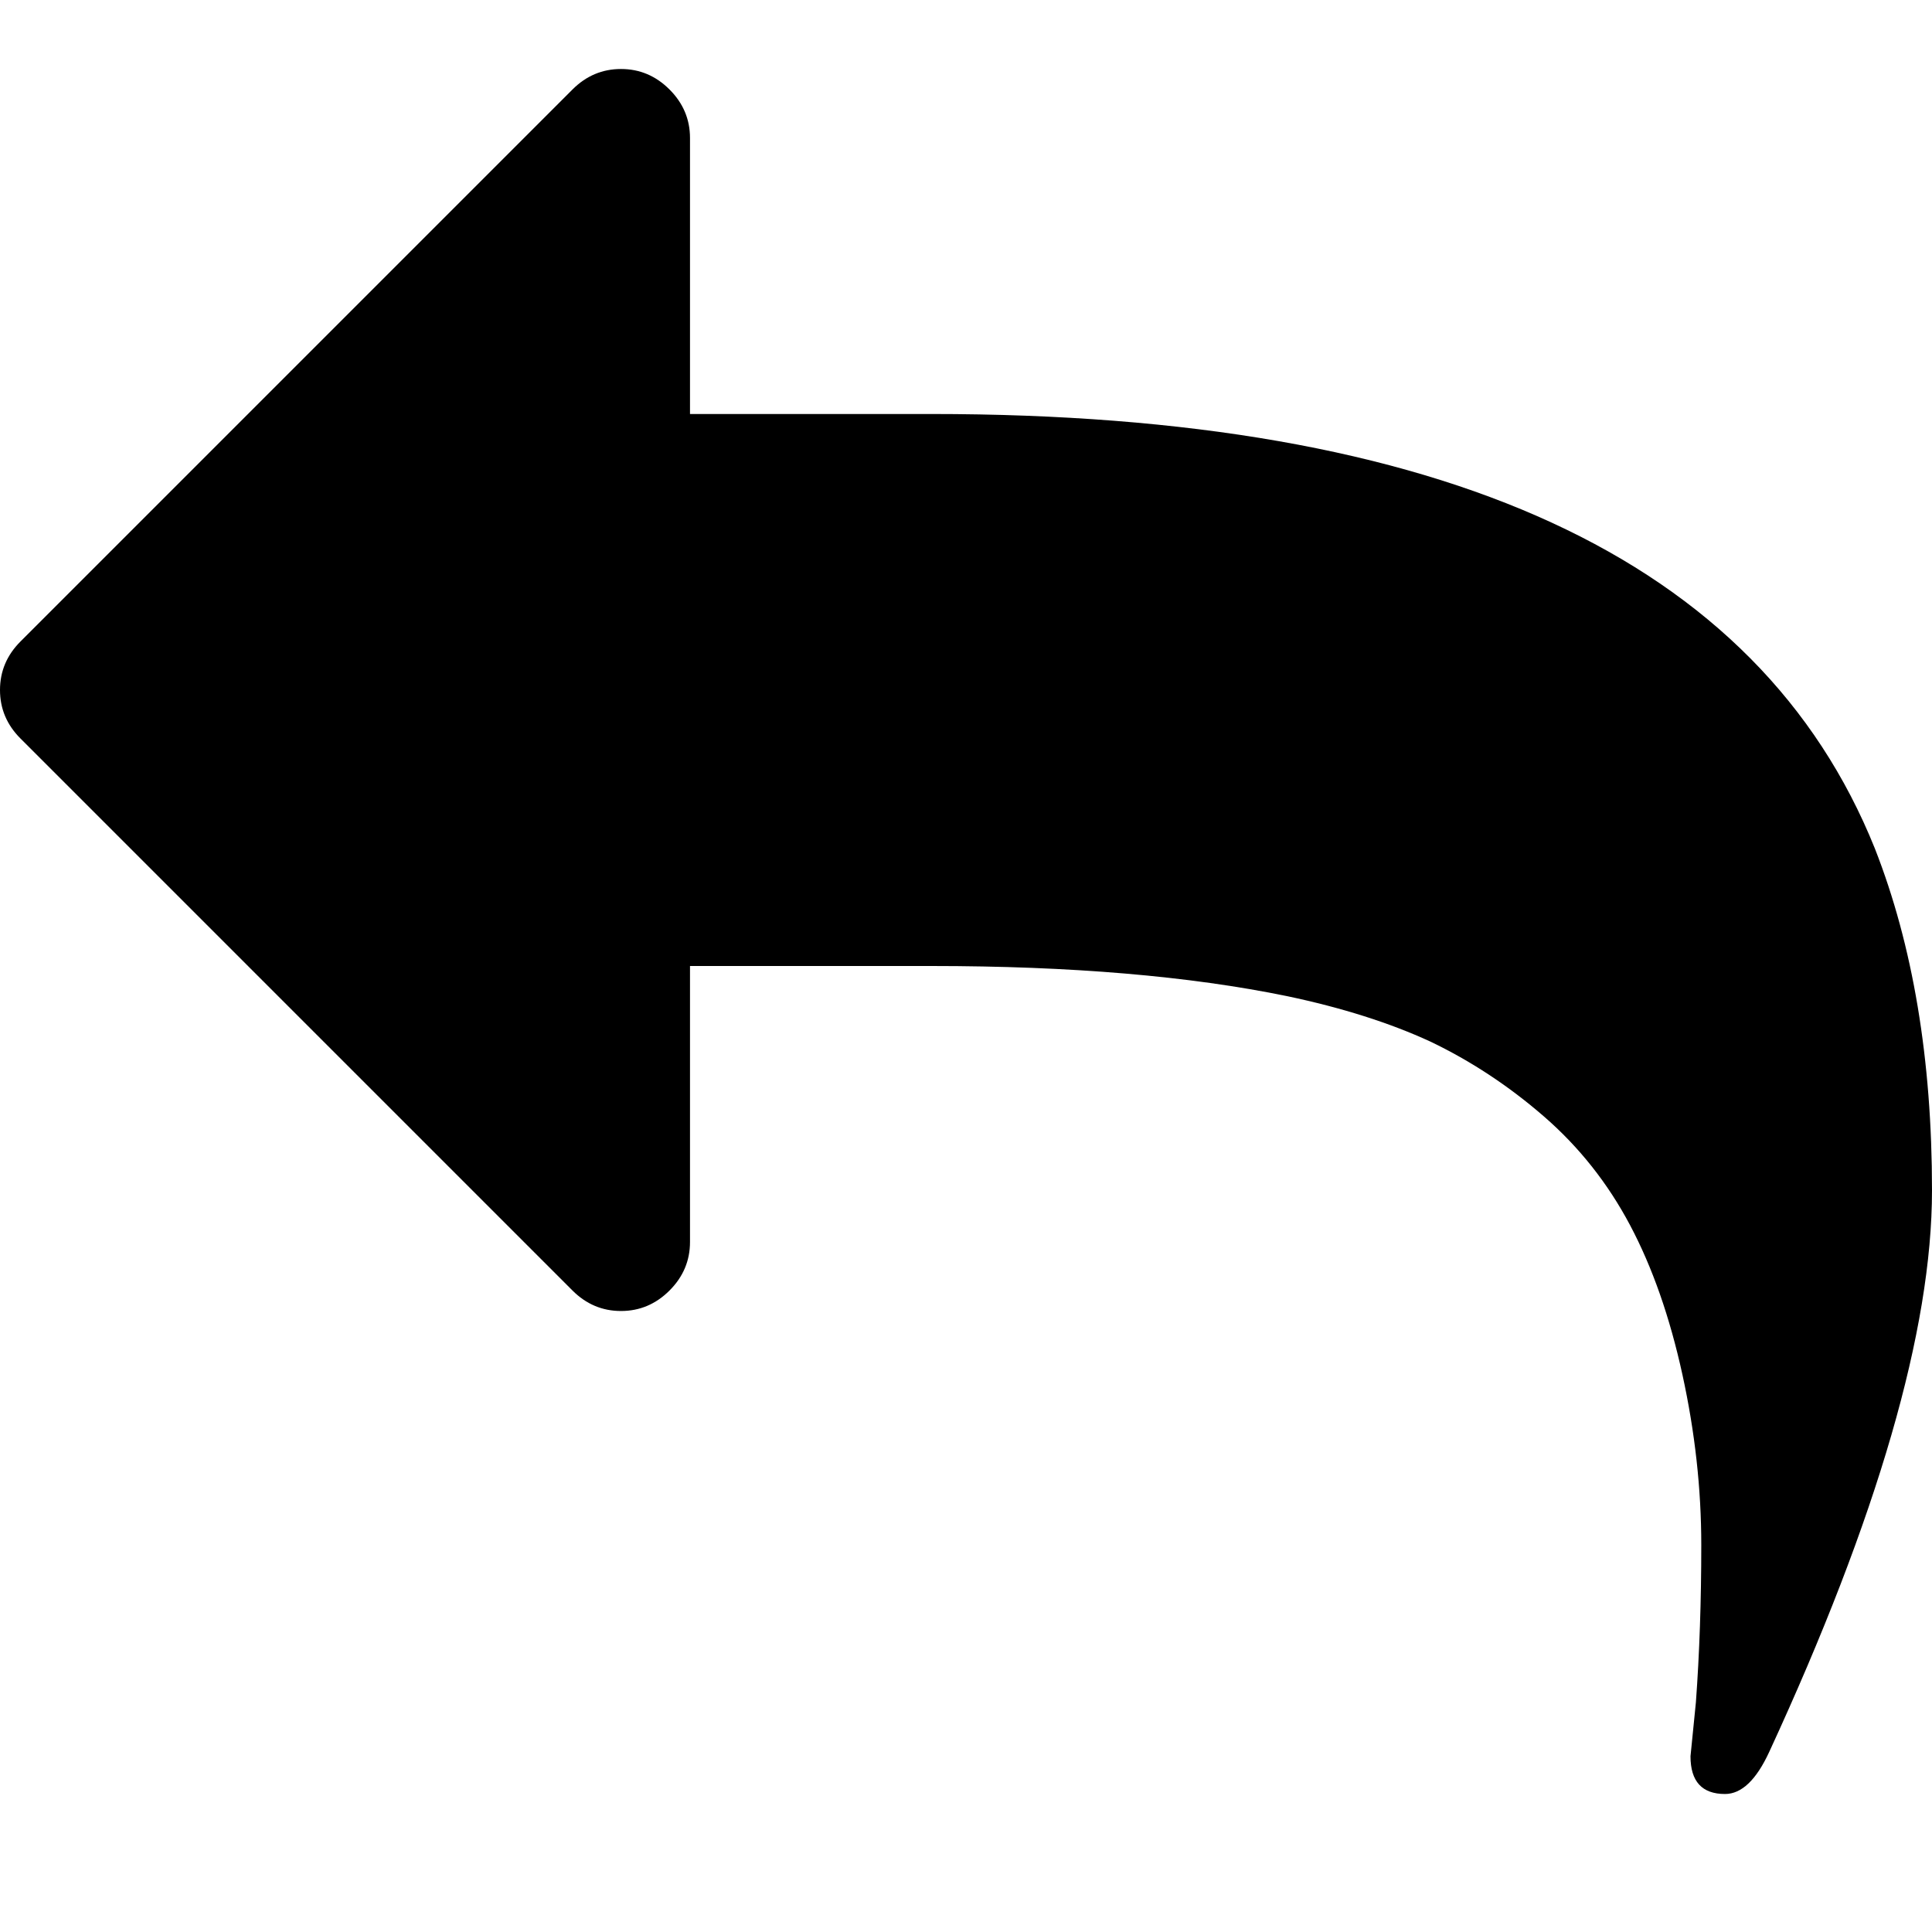
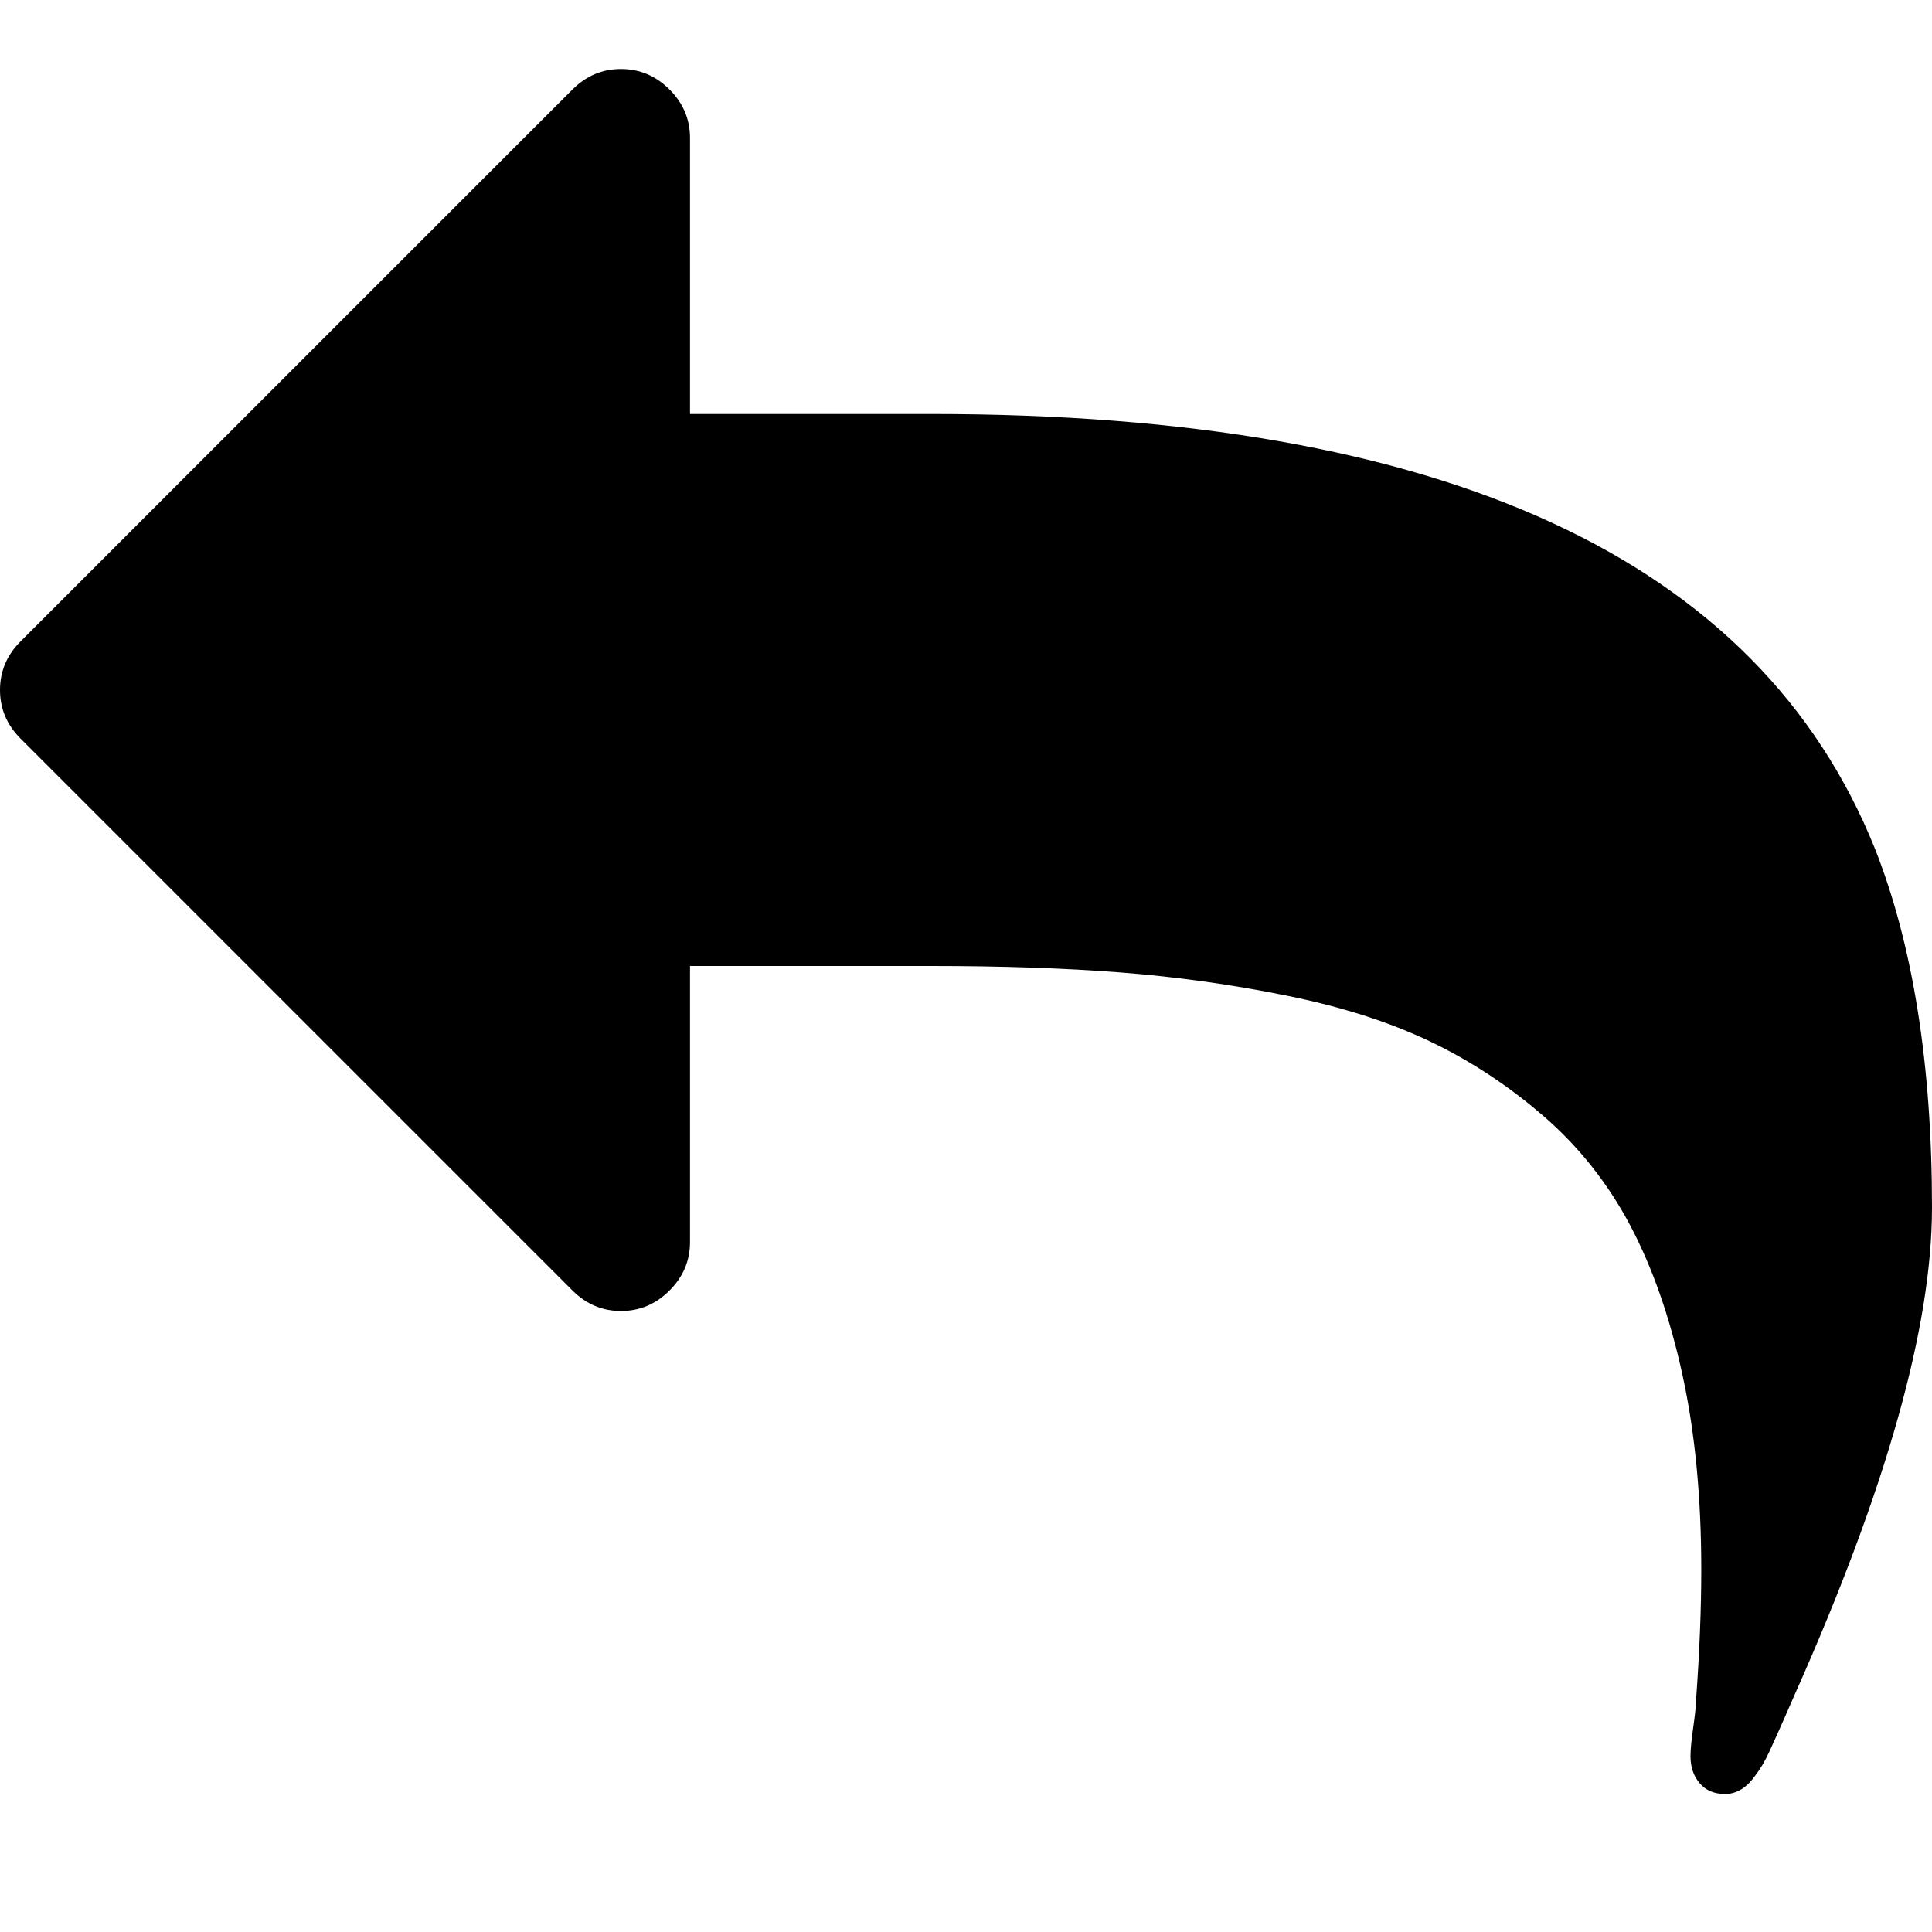
<svg xmlns="http://www.w3.org/2000/svg" height="1000px" width="1000px">
  <g>
-     <path d="M0 357.143c0 -9.673 3.534 -18.043 10.603 -25.112c0 0 285.714 -285.714 285.714 -285.714c7.068 -7.068 15.439 -10.603 25.112 -10.603c9.672 0 18.043 3.535 25.111 10.603c7.069 7.069 10.603 15.439 10.603 25.112c0 0 0 142.857 0 142.857c0 0 125 0 125 0c265.253 0 428.013 74.963 488.281 224.888c19.717 50.223 29.576 109.189 29.576 176.898c0 72.172 -28.088 169.084 -84.263 290.736c-6.697 14.509 -14.323 21.764 -22.88 21.764c-11.905 0 -17.857 -6.511 -17.857 -19.532c0 0 2.79 -27.901 2.79 -27.901c1.86 -25.298 2.79 -52.456 2.79 -81.474c0 -29.018 -3.255 -58.407 -9.765 -88.169c-6.511 -29.762 -15.532 -55.525 -27.065 -77.288c-11.533 -21.764 -26.414 -40.551 -44.643 -56.362c-18.229 -15.811 -37.853 -28.739 -58.873 -38.783c-21.019 -9.673 -45.666 -17.485 -73.939 -23.438c-50.596 -10.417 -111.98 -15.625 -184.152 -15.625c0 0 -125 0 -125 0c0 0 0 142.857 0 142.857c0 9.673 -3.534 18.043 -10.603 25.112c-7.068 7.068 -15.439 10.603 -25.111 10.603c-9.673 0 -18.044 -3.535 -25.112 -10.603c0 0 -285.714 -285.714 -285.714 -285.714c-7.069 -7.069 -10.603 -15.439 -10.603 -25.112c0 0 0 0 0 0" />
+     <path d="M0 357.143c0 -9.673 3.534 -18.043 10.603 -25.112c0 0 285.714 -285.714 285.714 -285.714c7.068 -7.068 15.439 -10.603 25.112 -10.603c9.672 0 18.043 3.535 25.111 10.603c7.069 7.069 10.603 15.439 10.603 25.112c0 0 0 142.857 0 142.857c0 0 125 0 125 0c265.253 0 428.013 74.963 488.281 224.888c19.717 49.851 29.576 111.793 29.576 185.826c0 61.756 -23.624 145.647 -70.871 251.674c-1.116 2.604 -3.069 7.069 -5.859 13.393c-2.79 6.325 -5.301 11.905 -7.533 16.741c-2.233 4.836 -4.651 8.929 -7.255 12.277c-4.464 6.324 -9.672 9.487 -15.625 9.487c-5.58 0 -9.951 -1.861 -13.114 -5.581c-3.162 -3.72 -4.743 -8.37 -4.743 -13.951c0 -3.348 0.465 -8.277 1.395 -14.788c0.93 -6.51 1.395 -10.881 1.395 -13.113c1.86 -25.298 2.79 -48.178 2.79 -68.639c0 -37.574 -3.255 -71.242 -9.765 -101.004c-6.511 -29.762 -15.532 -55.525 -27.065 -77.288c-11.533 -21.764 -26.414 -40.551 -44.643 -56.362c-18.229 -15.811 -37.853 -28.739 -58.873 -38.783c-21.019 -10.045 -45.759 -17.951 -74.218 -23.717c-28.46 -5.766 -57.106 -9.765 -85.938 -11.998c-28.832 -2.232 -61.477 -3.348 -97.935 -3.348c0 0 -125 0 -125 0c0 0 0 142.857 0 142.857c0 9.673 -3.534 18.043 -10.603 25.112c-7.068 7.068 -15.439 10.603 -25.111 10.603c-9.673 0 -18.044 -3.535 -25.112 -10.603c0 0 -285.714 -285.714 -285.714 -285.714c-7.069 -7.069 -10.603 -15.439 -10.603 -25.112c0 0 0 0 0 0" />
  </g>
</svg>
